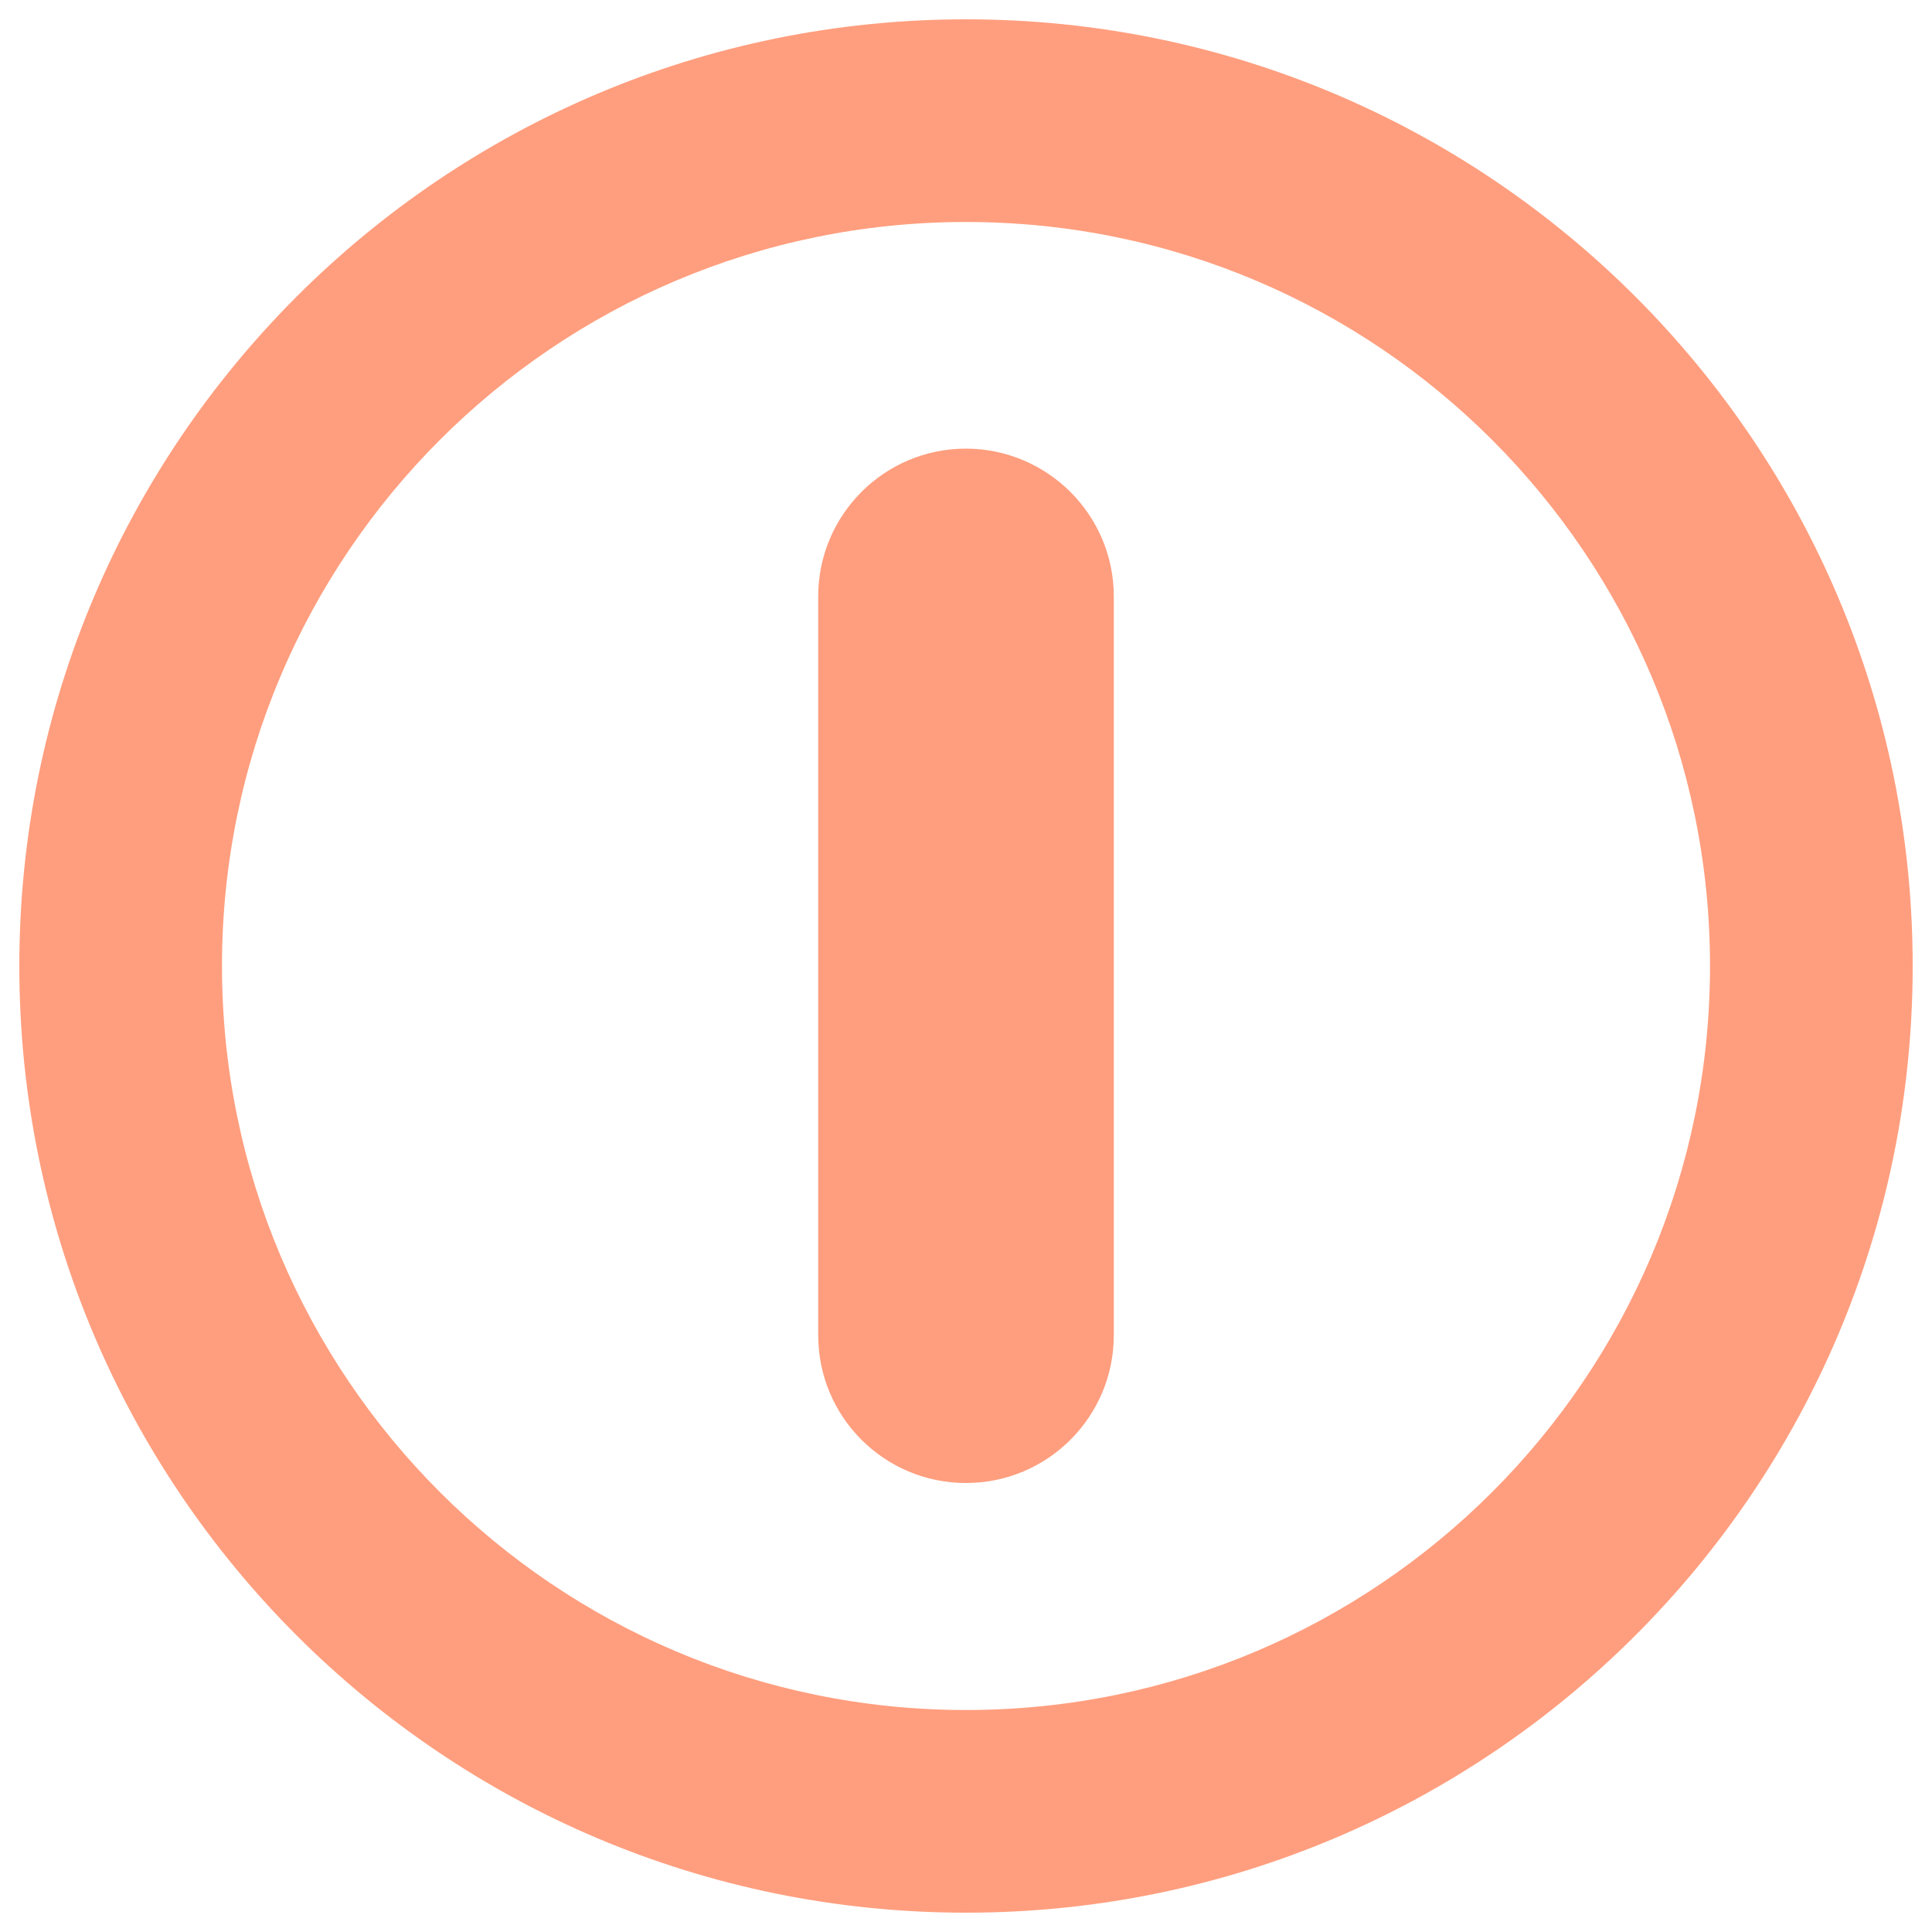
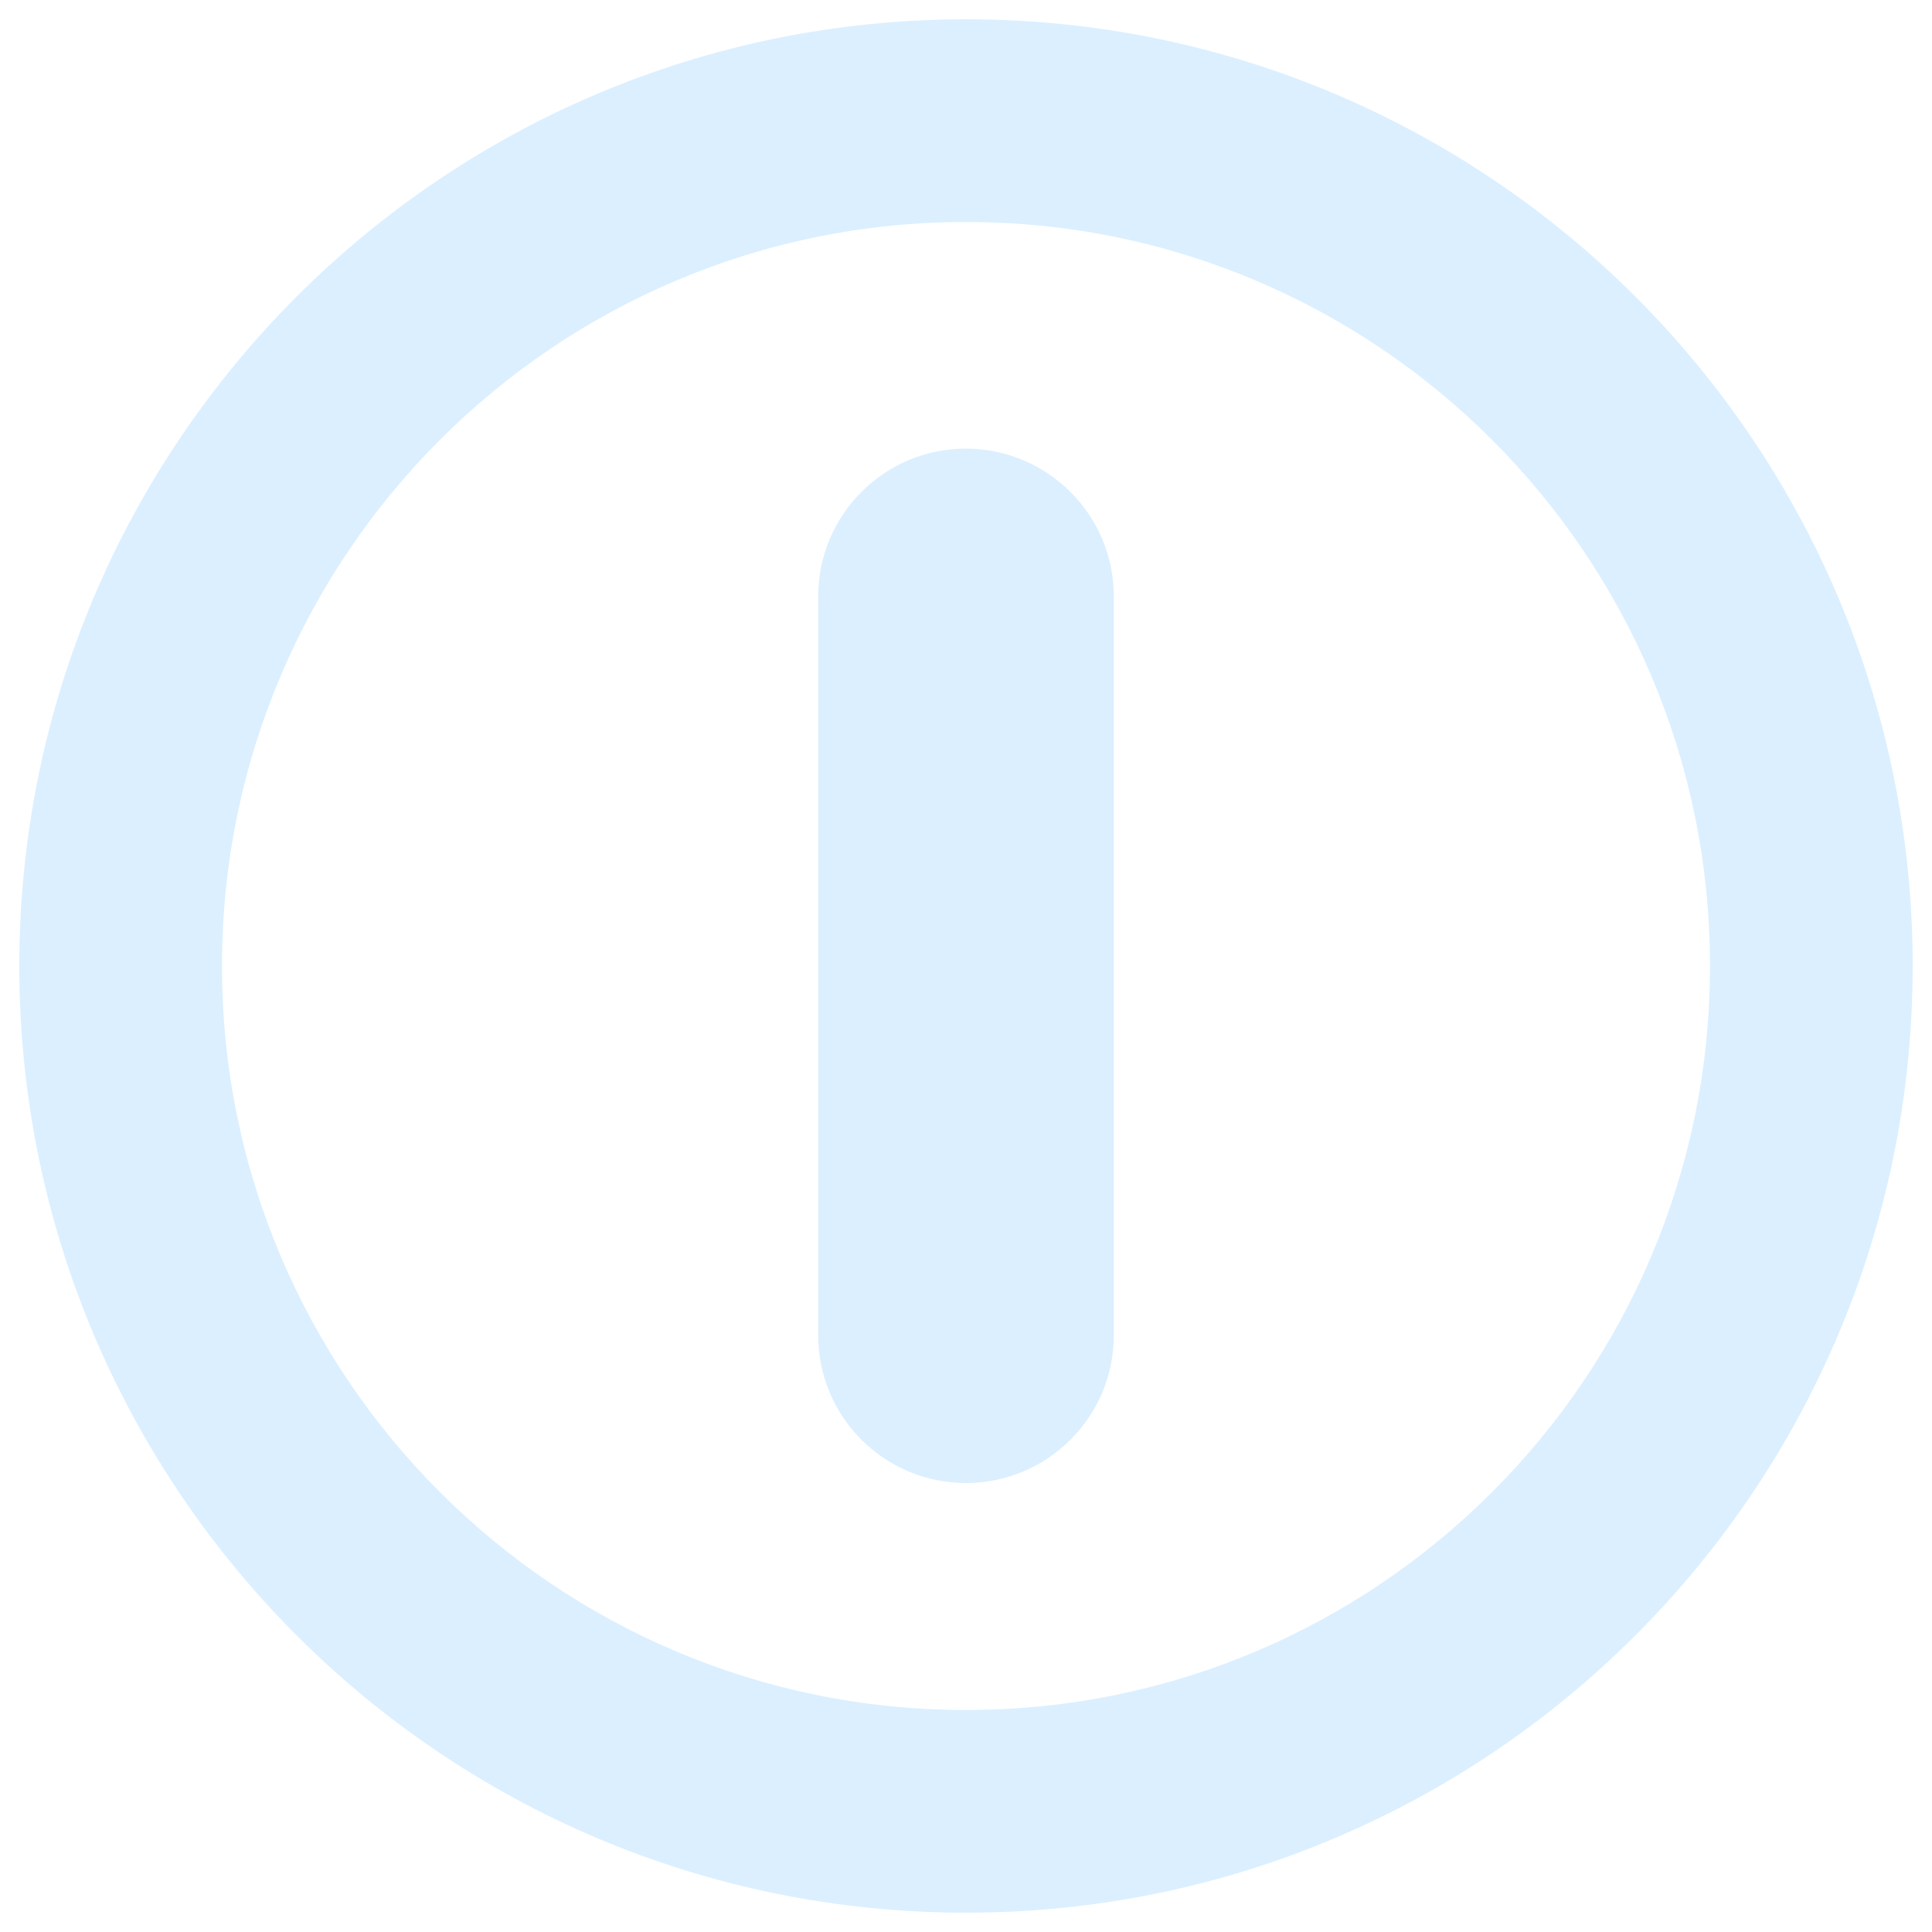
- <svg xmlns="http://www.w3.org/2000/svg" version="1.1" x="0px" y="0px" viewBox="0 0 1000 1000" enable-background="new 0 0 1000 1000" xml:space="preserve" fill="#ff9e7e">
+ <svg xmlns="http://www.w3.org/2000/svg" version="1.1" x="0px" y="0px" viewBox="0 0 1000 1000" enable-background="new 0 0 1000 1000" xml:space="preserve" fill="#dbefff">
  <g>
    <g>
      <path d="M500,10C229.4,10,10,229.4,10,500s219.4,490,490,490s490-219.4,490-490S770.6,10,500,10z M500,885.1c-212.7,0-385.1-172.4-385.1-385.1S287.3,114.9,500,114.9S885.1,287.3,885.1,500S712.7,885.1,500,885.1z M576.5,308.7v382.4c0,42.2-34.2,76.5-76.5,76.5c-42.3,0-76.5-34.2-76.5-76.5V308.7c0-42.2,34.2-76.5,76.5-76.5C542.2,232.3,576.5,266.5,576.5,308.7z" />
    </g>
    <g />
    <g />
    <g />
    <g />
    <g />
    <g />
    <g />
    <g />
    <g />
    <g />
    <g />
    <g />
    <g />
    <g />
    <g />
  </g>
</svg>
